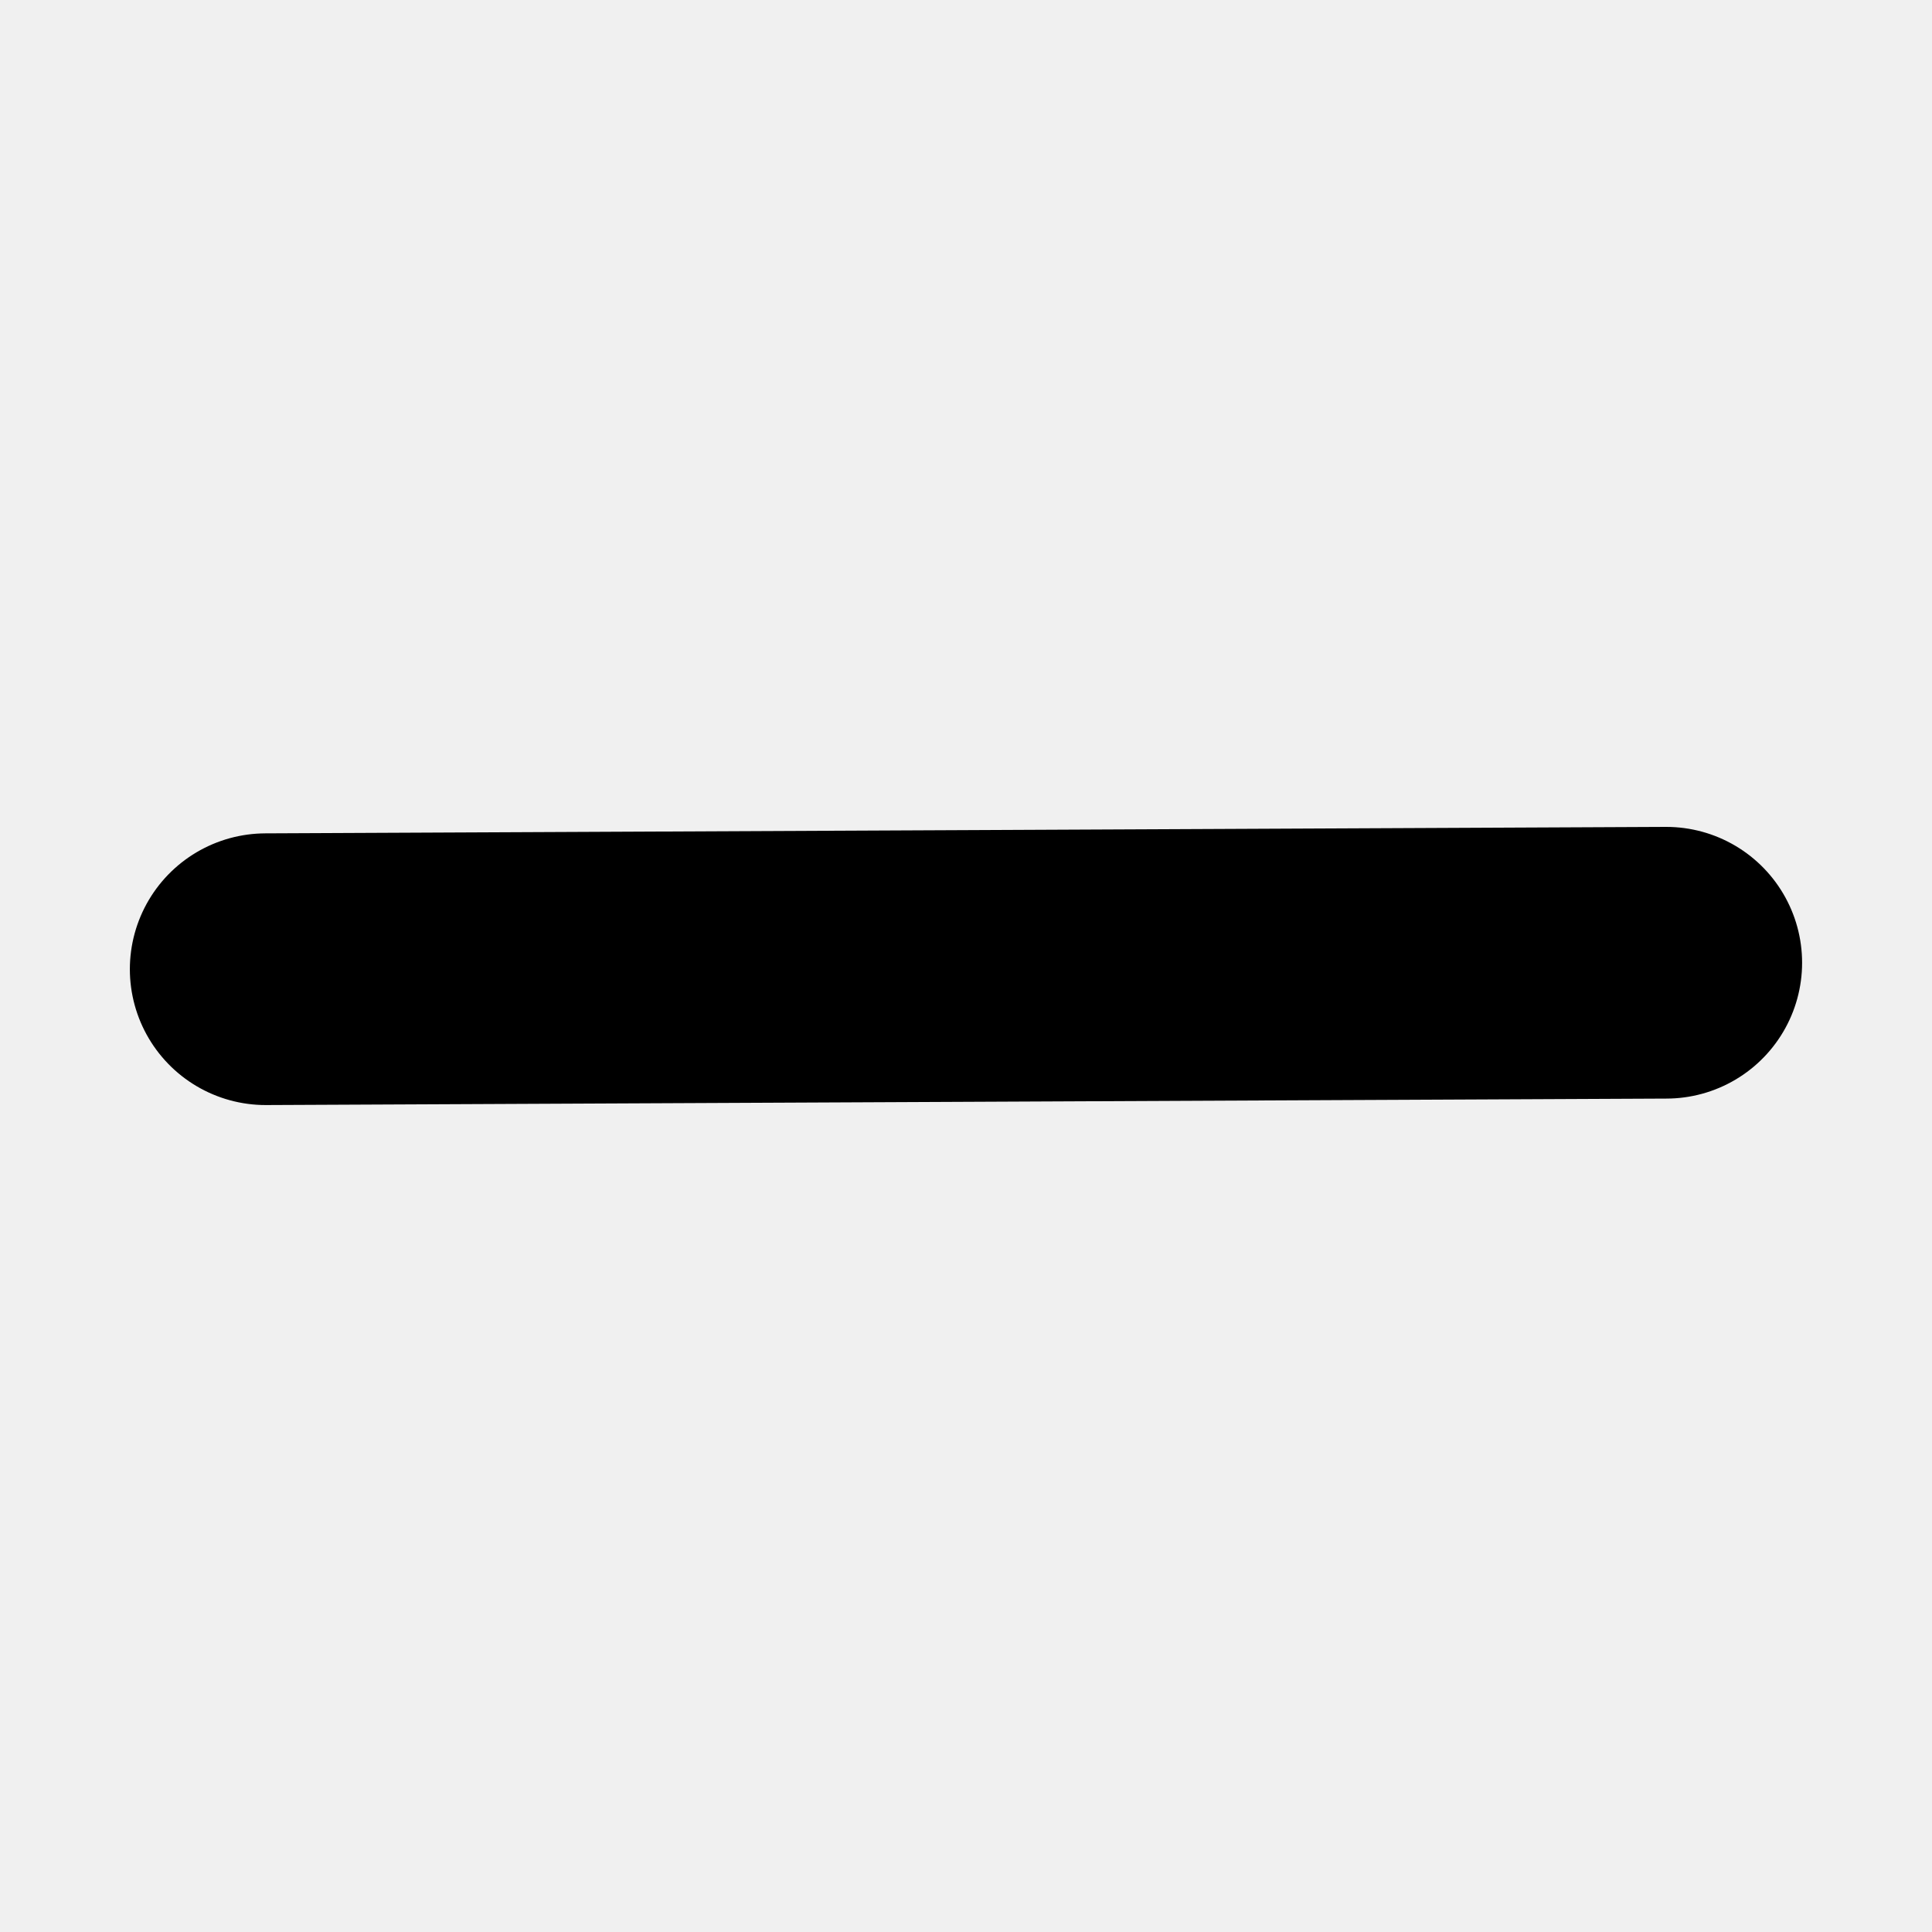
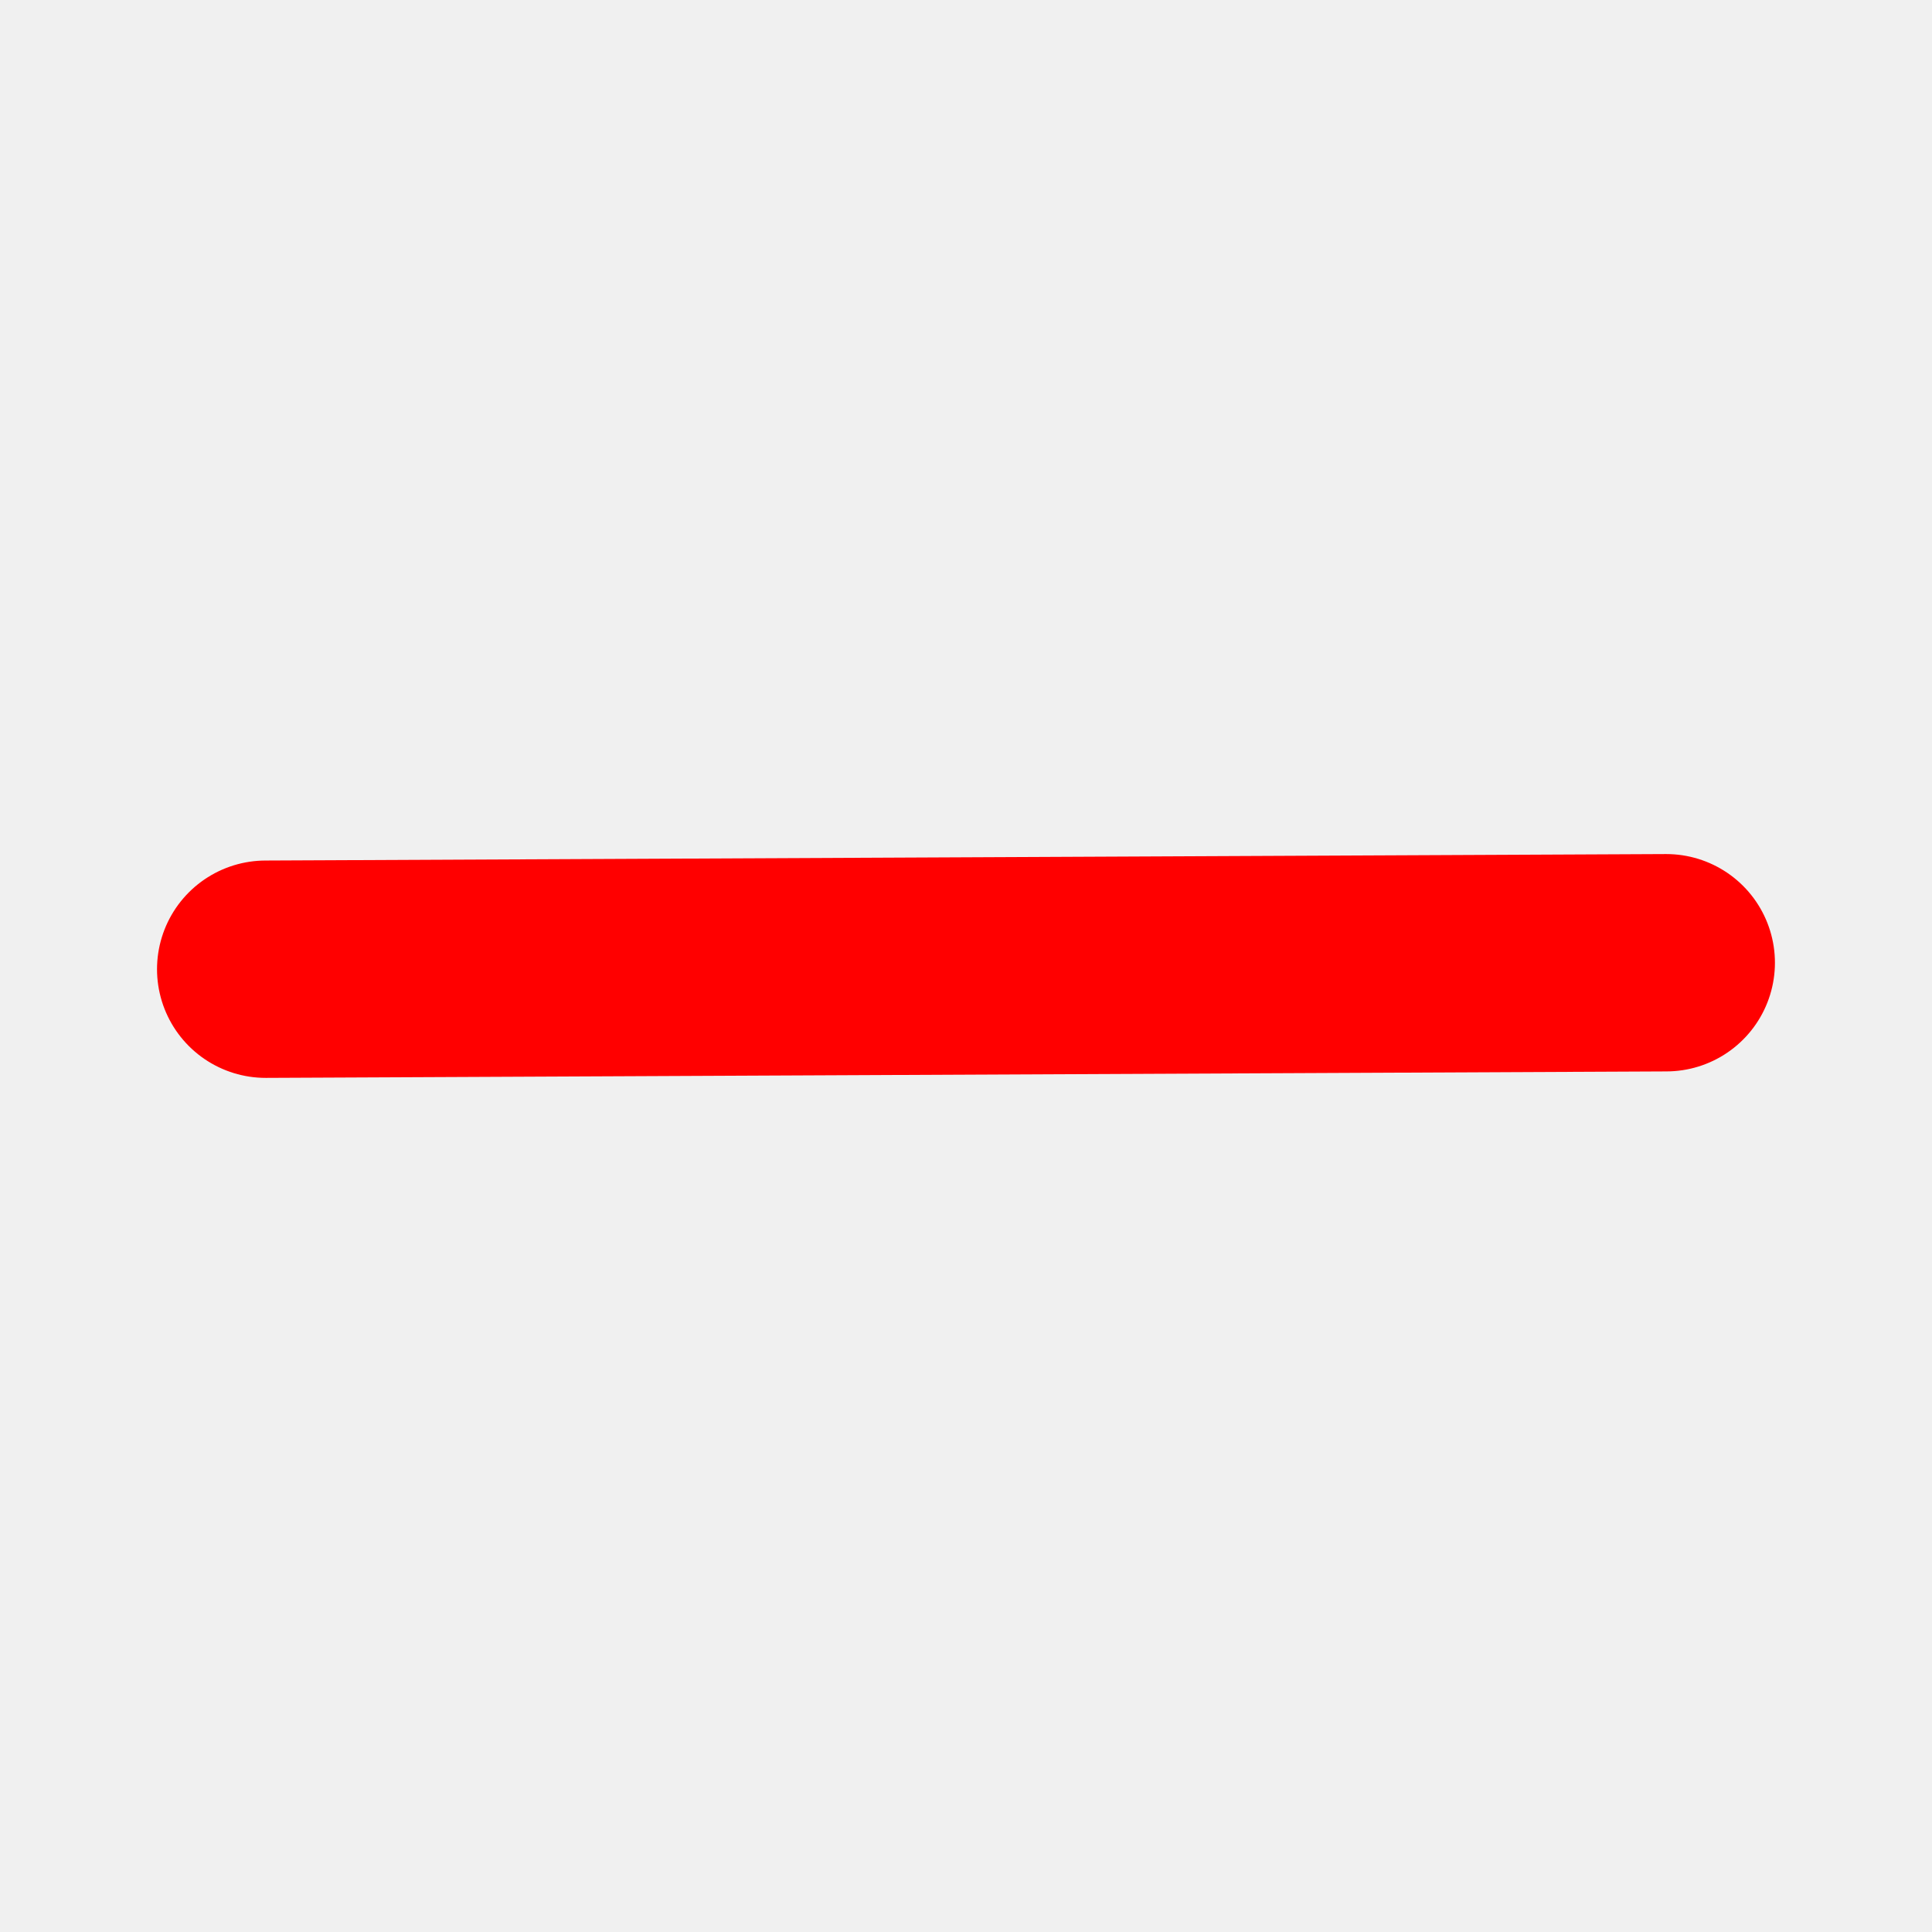
<svg xmlns="http://www.w3.org/2000/svg" width="3.556mm" height="3.556mm" viewBox="0 0 3.556 3.556" version="1.1" id="svg6">
  <defs id="defs2">
    <clipPath id="clip0">
      <rect id="rect866" transform="translate(11.4521,9.66455)" fill="#ffffff" height="24.766" width="21.699" x="0" y="0" />
    </clipPath>
    <clipPath id="clip0-3">
      <rect id="rect961" transform="translate(10.4521,10.8726)" fill="#ffffff" height="21.745" width="21.699" x="0" y="0" />
    </clipPath>
    <clipPath id="clip0-6">
      <rect id="rect1002" transform="translate(11.4521,13.5737)" fill="#ffffff" height="21.745" width="21.699" x="0" y="0" />
    </clipPath>
    <clipPath id="clip0-7">
      <rect y="0" x="0" width="21.699" height="24.766" fill="#ffffff" transform="translate(11.4521,9.66455)" id="rect866-5" />
    </clipPath>
    <clipPath id="clip0-3-3">
      <rect y="0" x="0" width="21.699" height="21.745" fill="#ffffff" transform="translate(10.4521,10.8726)" id="rect961-5" />
    </clipPath>
+     <clipPath id="clip0-9">
+       <rect id="rect866-3" transform="translate(11.4521,9.66455)" fill="#ffffff" height="24.766" width="21.699" x="0" y="0" />
+     </clipPath>
+     <clipPath id="clip0-3-6">
+       <rect id="rect961-0" transform="translate(10.4521,10.8726)" fill="#ffffff" height="21.745" width="21.699" x="0" y="0" />
+     </clipPath>
+     <clipPath id="clip0-6-6">
+       <rect id="rect1002-2" transform="translate(11.4521,13.5737)" fill="#ffffff" height="21.745" width="21.699" x="0" y="0" />
+     </clipPath>
  </defs>
  <g id="layer1" transform="translate(-100.6079,-92.11268)">
    <g style="fill:none" id="g931" transform="matrix(0.2645833,0,0,0.2645833,93.63218,86.07306)">
      <g style="fill:none" id="g978" transform="translate(-58.75512,-0.09175204)">
        <g style="fill:none" id="g1016" transform="translate(69.8394,7.305975)">
-           <path id="path832-2" d="m 17.129,22.355 9.743,-0.045" style="fill:none;stroke:#000000;stroke-width:1.89;stroke-linecap:round;stroke-linejoin:round;stroke-miterlimit:4;stroke-dasharray:none;stroke-opacity:1" />
+           <path id="path832-2" d="m 17.129,22.355 9.743,-0.045" style="fill:#ff0000;stroke:#ff0000;stroke-width:1.512;stroke-linecap:round;stroke-linejoin:round;stroke-miterlimit:4;stroke-dasharray:none;stroke-opacity:1" />
        </g>
      </g>
    </g>
  </g>
</svg>
